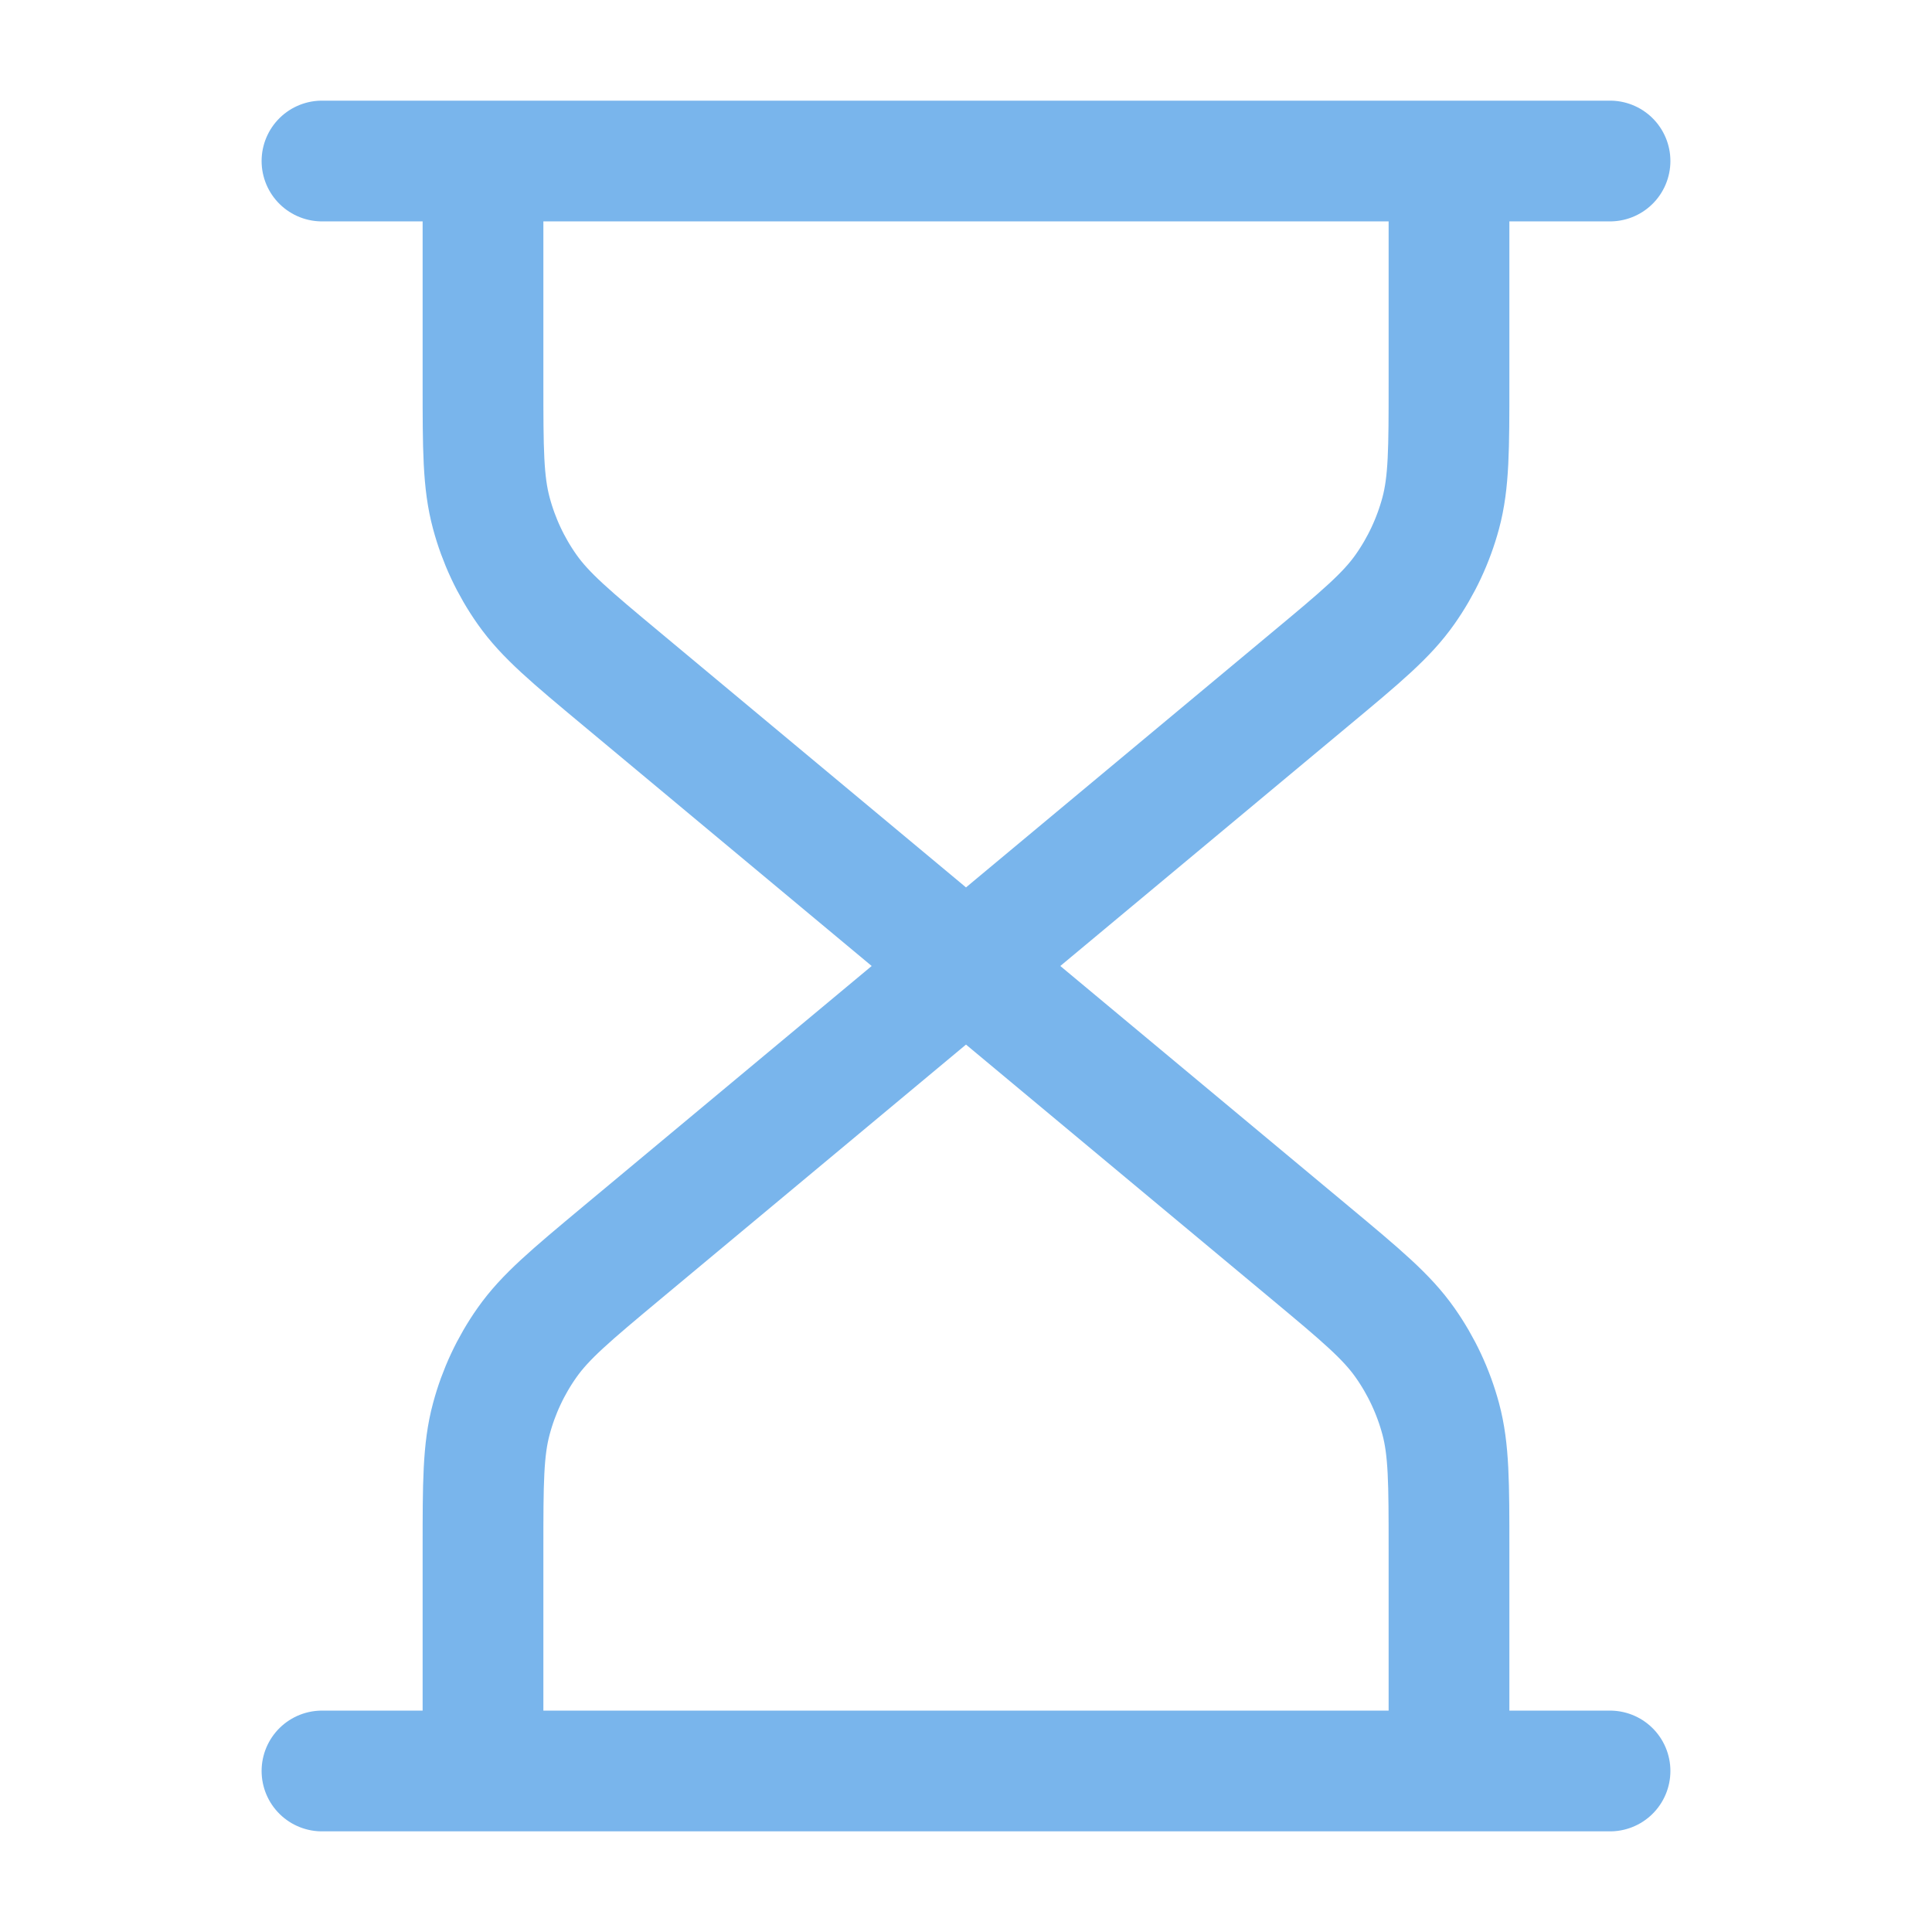
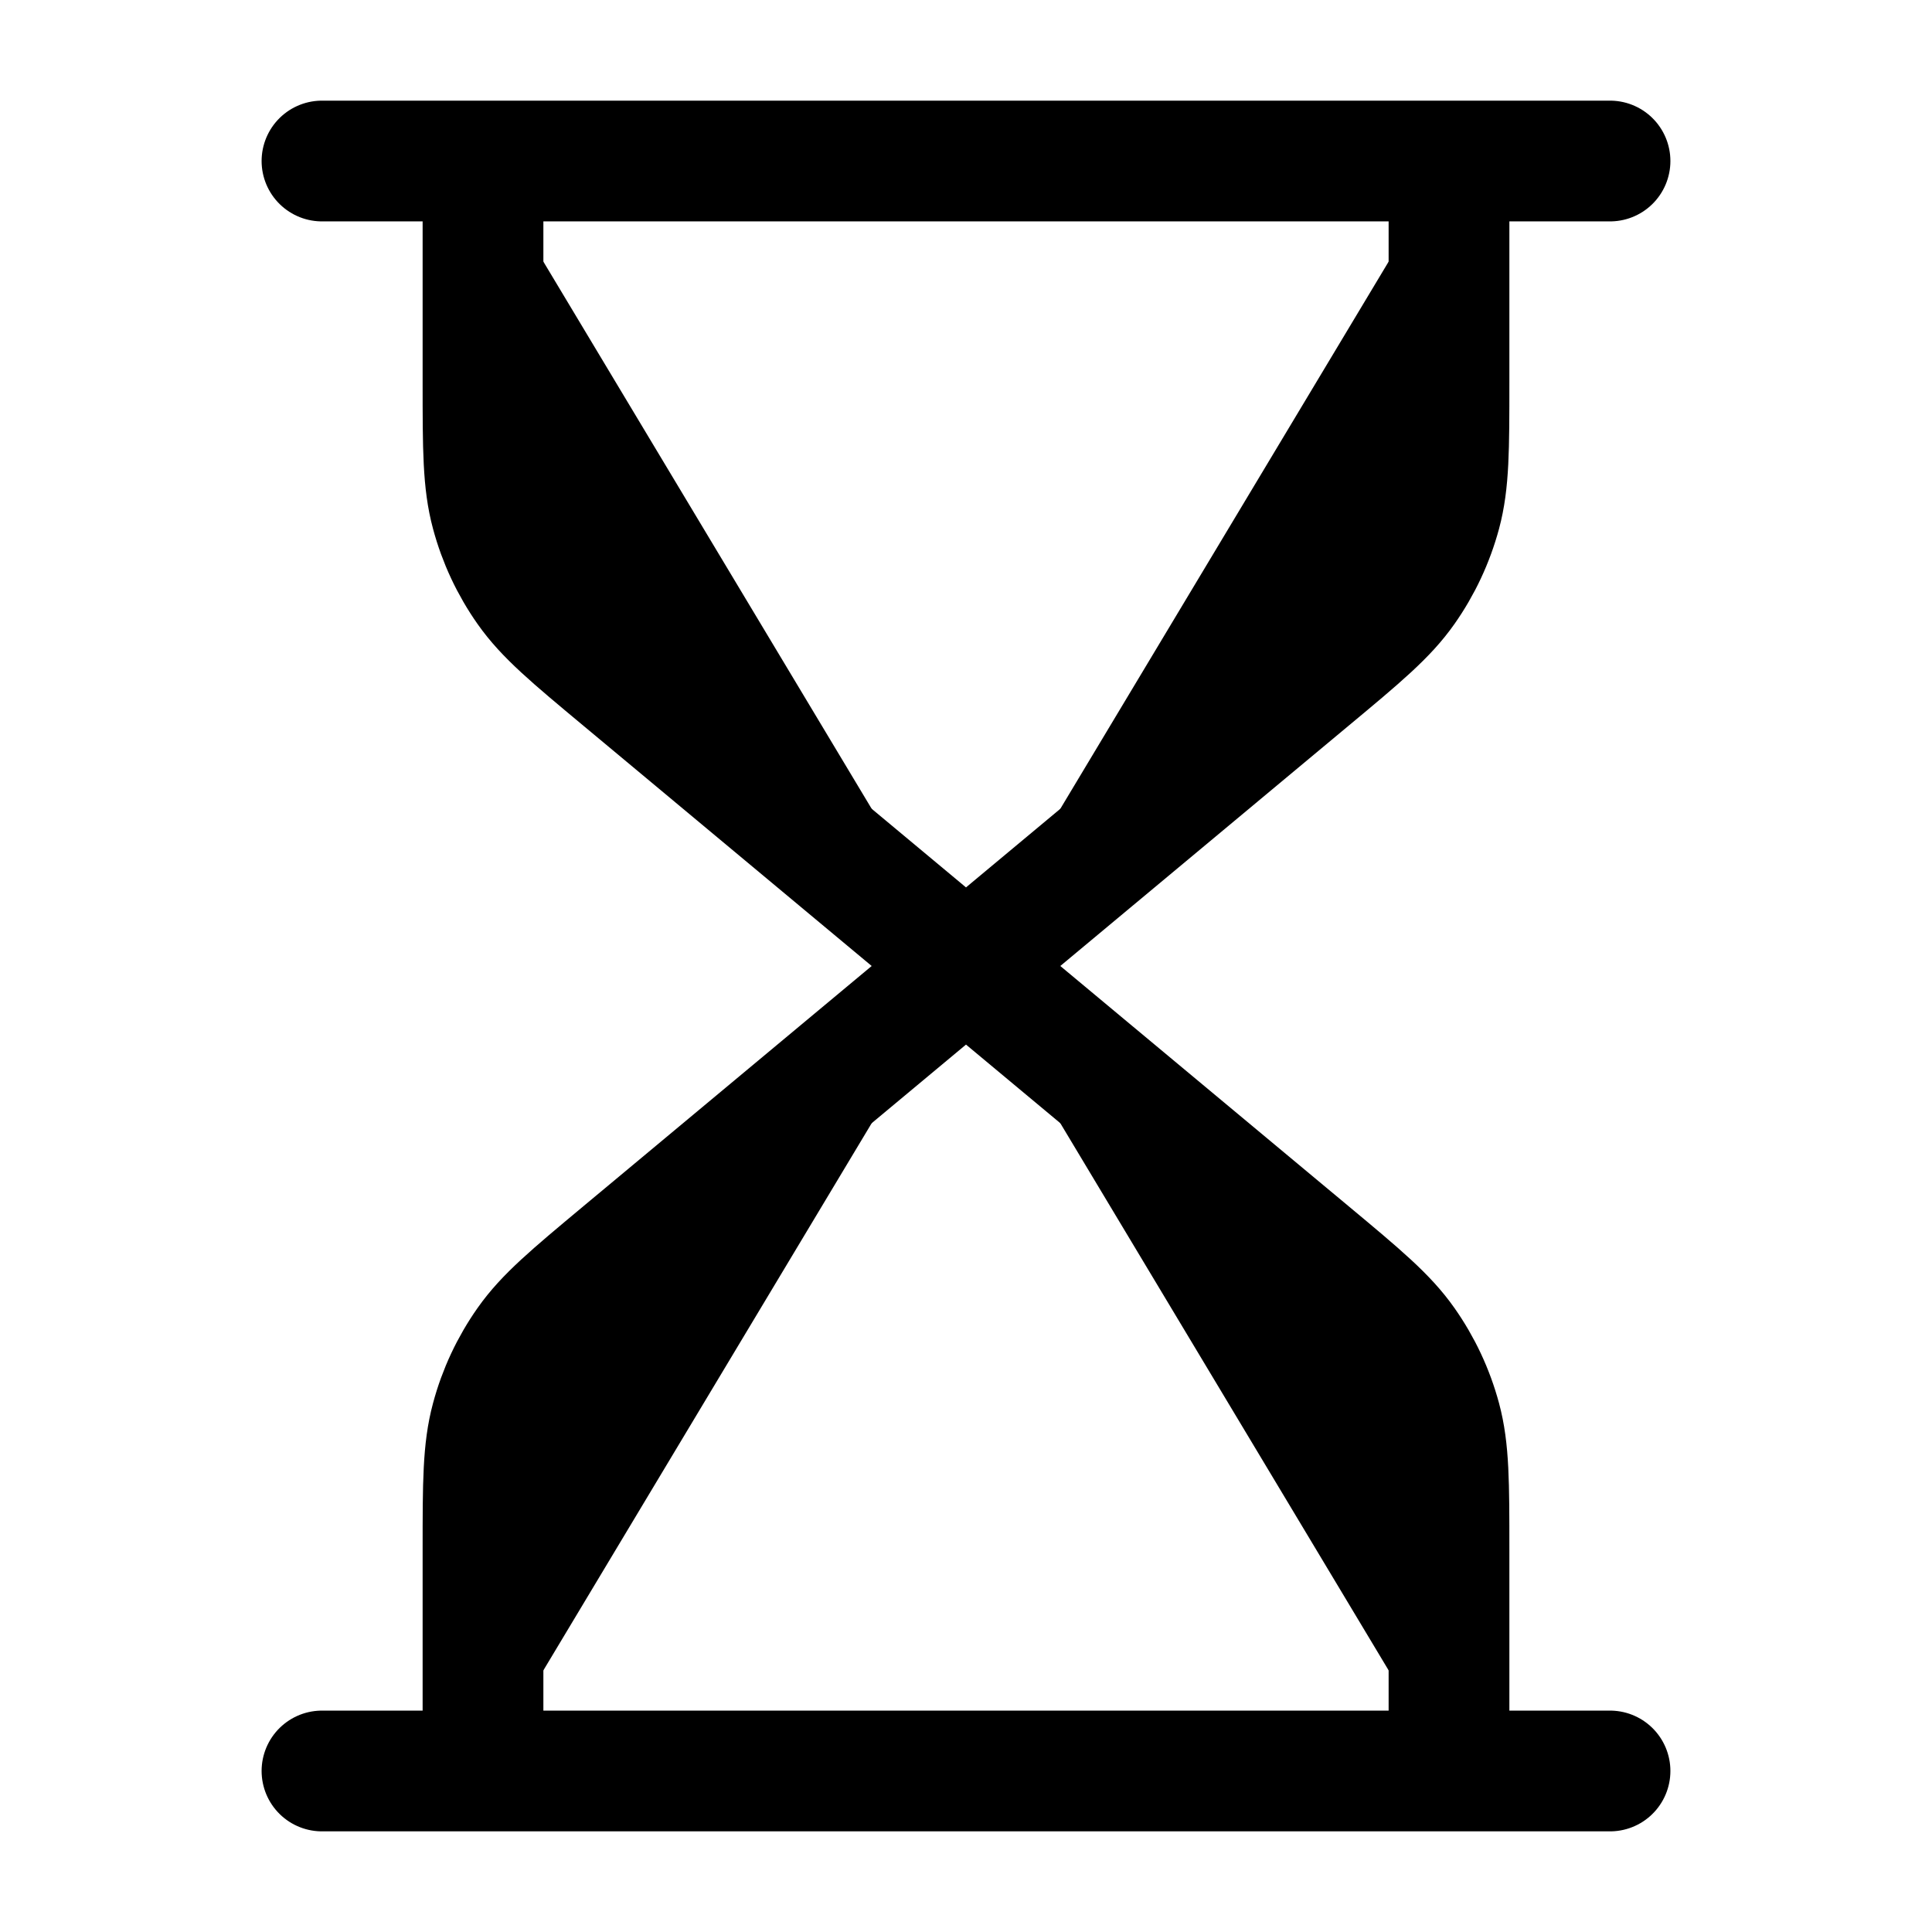
- <svg xmlns="http://www.w3.org/2000/svg" width="32" height="32" viewBox="0 0 32 32" fill="none">
-   <path d="M16 16L10.303 11.252C9.457 10.547 9.033 10.194 8.729 9.762C8.459 9.379 8.259 8.951 8.138 8.499C8 7.988 8 7.437 8 6.336V2.667M16 16L21.697 11.252C22.544 10.547 22.967 10.194 23.271 9.762C23.541 9.379 23.741 8.951 23.863 8.499C24 7.988 24 7.437 24 6.336V2.667M16 16L10.303 20.747C9.457 21.453 9.033 21.806 8.729 22.238C8.459 22.621 8.259 23.048 8.138 23.501C8 24.011 8 24.562 8 25.664V29.333M16 16L21.697 20.747C22.544 21.453 22.967 21.806 23.271 22.238C23.541 22.621 23.741 23.048 23.863 23.501C24 24.011 24 24.562 24 25.664V29.333M5.333 2.667H26.667M5.333 29.333H26.667" stroke="#79B5EC" stroke-width="2" stroke-linecap="round" stroke-linejoin="round" />
+ <svg xmlns="http://www.w3.org/2000/svg" width="32" height="32" viewBox="0 0 32 32" fill="currentColor">
+   <path d="M16 16L10.303 11.252C9.457 10.547 9.033 10.194 8.729 9.762C8.459 9.379 8.259 8.951 8.138 8.499C8 7.988 8 7.437 8 6.336V2.667M16 16L21.697 11.252C22.544 10.547 22.967 10.194 23.271 9.762C23.541 9.379 23.741 8.951 23.863 8.499C24 7.988 24 7.437 24 6.336V2.667M16 16L10.303 20.747C9.457 21.453 9.033 21.806 8.729 22.238C8.459 22.621 8.259 23.048 8.138 23.501C8 24.011 8 24.562 8 25.664V29.333M16 16L21.697 20.747C22.544 21.453 22.967 21.806 23.271 22.238C23.541 22.621 23.741 23.048 23.863 23.501C24 24.011 24 24.562 24 25.664V29.333M5.333 2.667H26.667M5.333 29.333H26.667" stroke="currentColor" stroke-width="2" stroke-linecap="round" stroke-linejoin="round" />
</svg>
